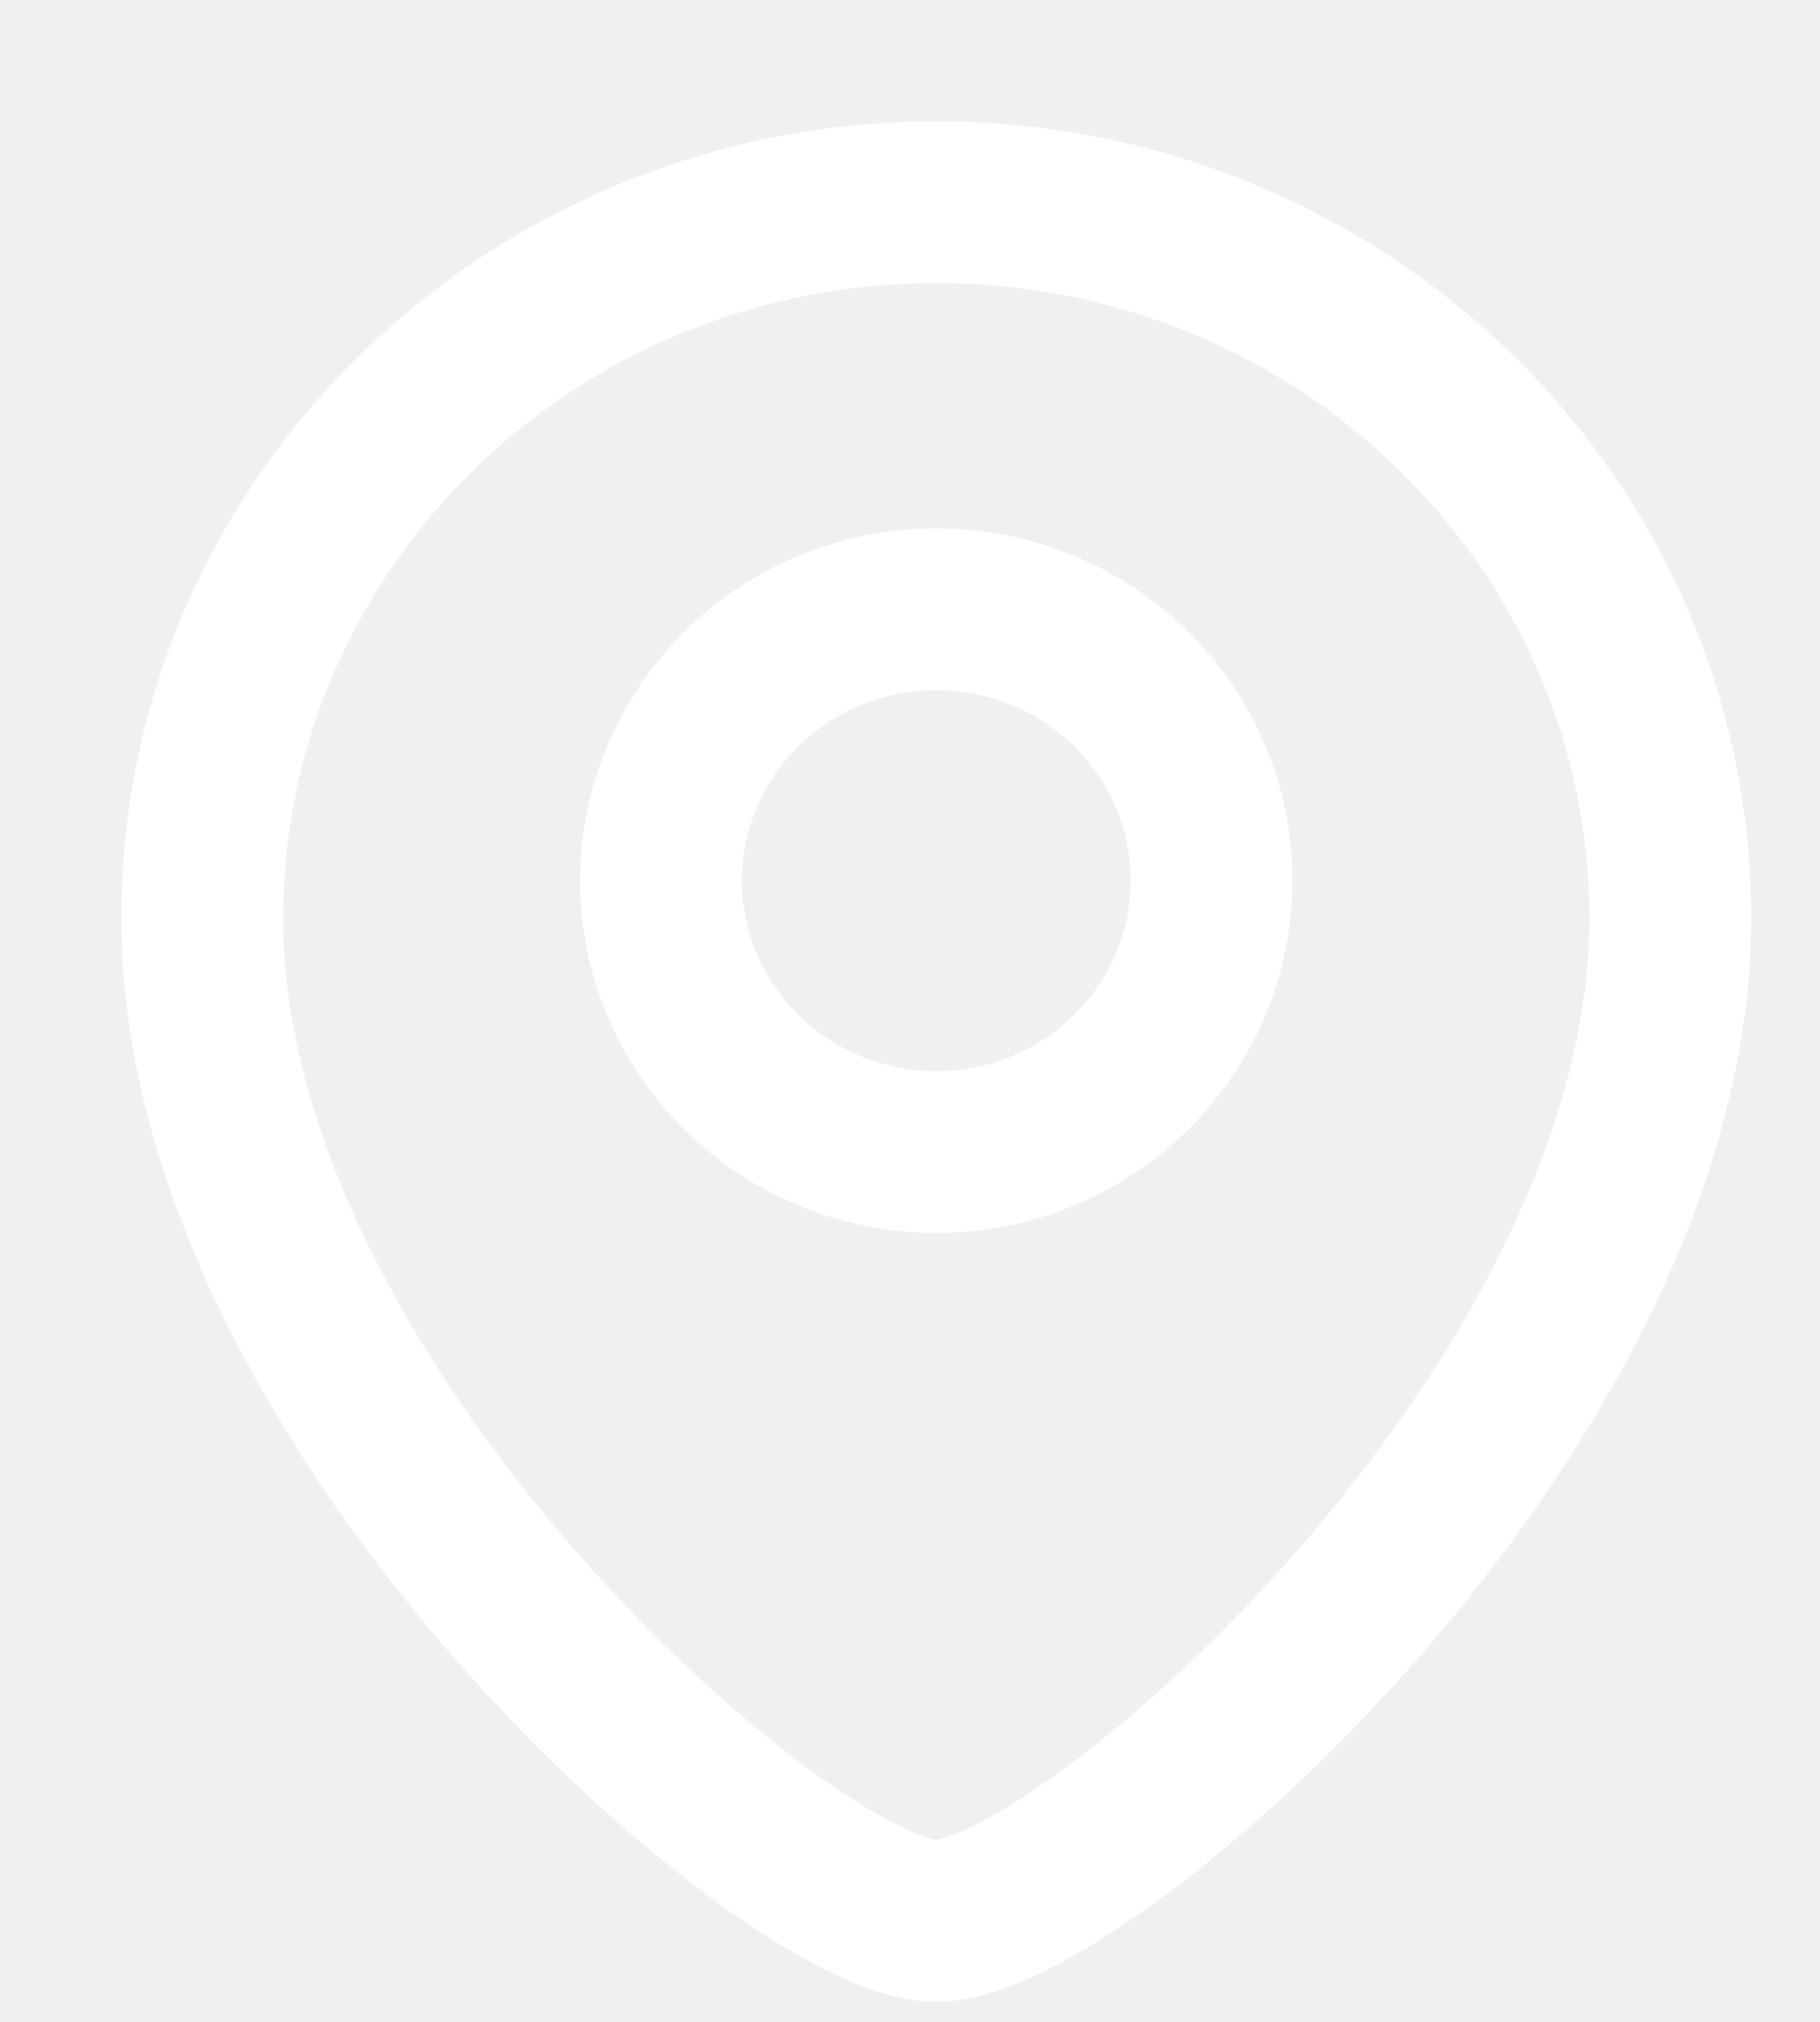
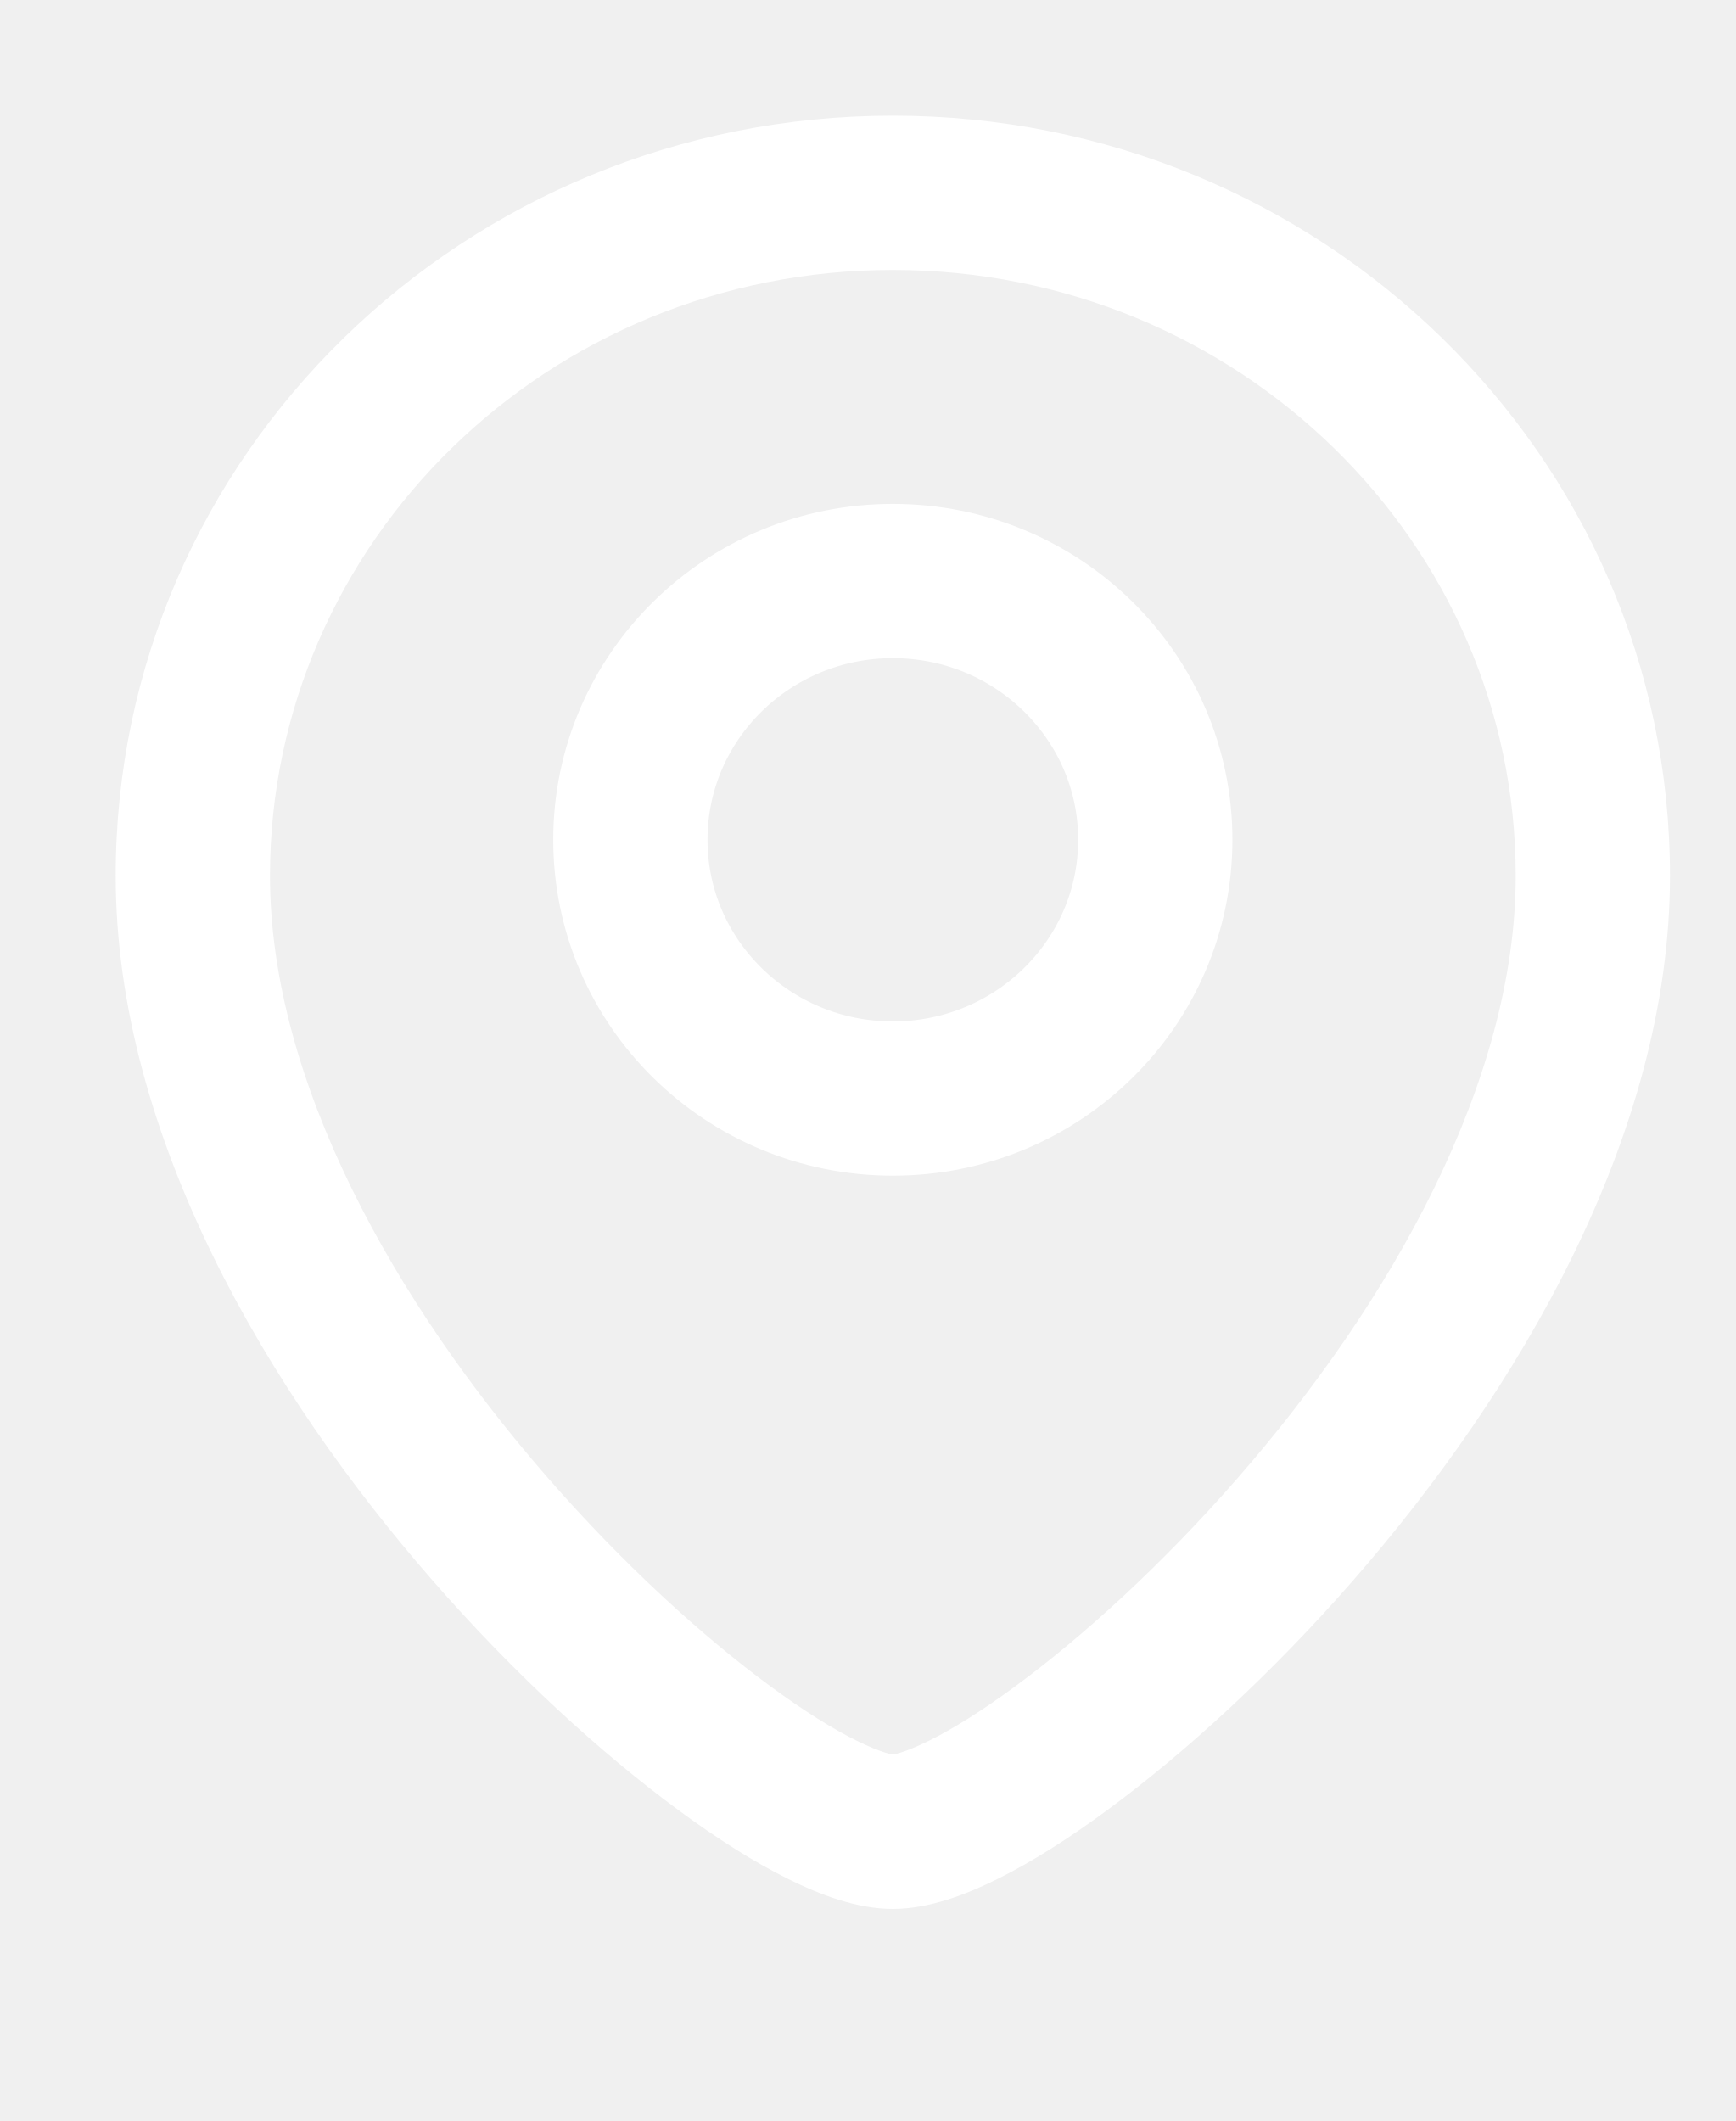
- <svg xmlns="http://www.w3.org/2000/svg" width="9" height="10" viewBox="0 0 9 10" fill="none">
+ <svg xmlns="http://www.w3.org/2000/svg" width="9" height="11" viewBox="0 0 9 11" fill="none">
  <path d="M7.86 4.542C7.86 5.611 7.21 6.758 6.416 7.668C6.025 8.116 5.615 8.488 5.267 8.744C5.092 8.873 4.939 8.968 4.817 9.028C4.682 9.095 4.625 9.1 4.63 9.1V9.9C4.816 9.9 5.009 9.826 5.172 9.745C5.348 9.658 5.541 9.536 5.74 9.389C6.14 9.095 6.593 8.683 7.019 8.194C7.858 7.232 8.66 5.9 8.66 4.542H7.86ZM4.63 9.1C4.635 9.1 4.578 9.095 4.443 9.028C4.321 8.968 4.168 8.873 3.993 8.744C3.645 8.488 3.235 8.116 2.844 7.668C2.05 6.758 1.4 5.611 1.4 4.542H0.6C0.6 5.9 1.402 7.232 2.241 8.194C2.667 8.683 3.12 9.095 3.52 9.389C3.719 9.536 3.912 9.658 4.088 9.745C4.251 9.826 4.444 9.9 4.63 9.9V9.1ZM1.4 4.542C1.4 2.816 2.837 1.4 4.63 1.4V0.6C2.414 0.6 0.6 2.356 0.6 4.542H1.4ZM4.63 1.4C6.423 1.4 7.86 2.816 7.86 4.542H8.66C8.66 2.356 6.846 0.6 4.63 0.6V1.4Z" fill="white" />
  <ellipse rx="1.361" ry="1.342" transform="matrix(-1 0 0 1 4.62996 4.35529)" stroke="white" stroke-width="0.8" />
</svg>
